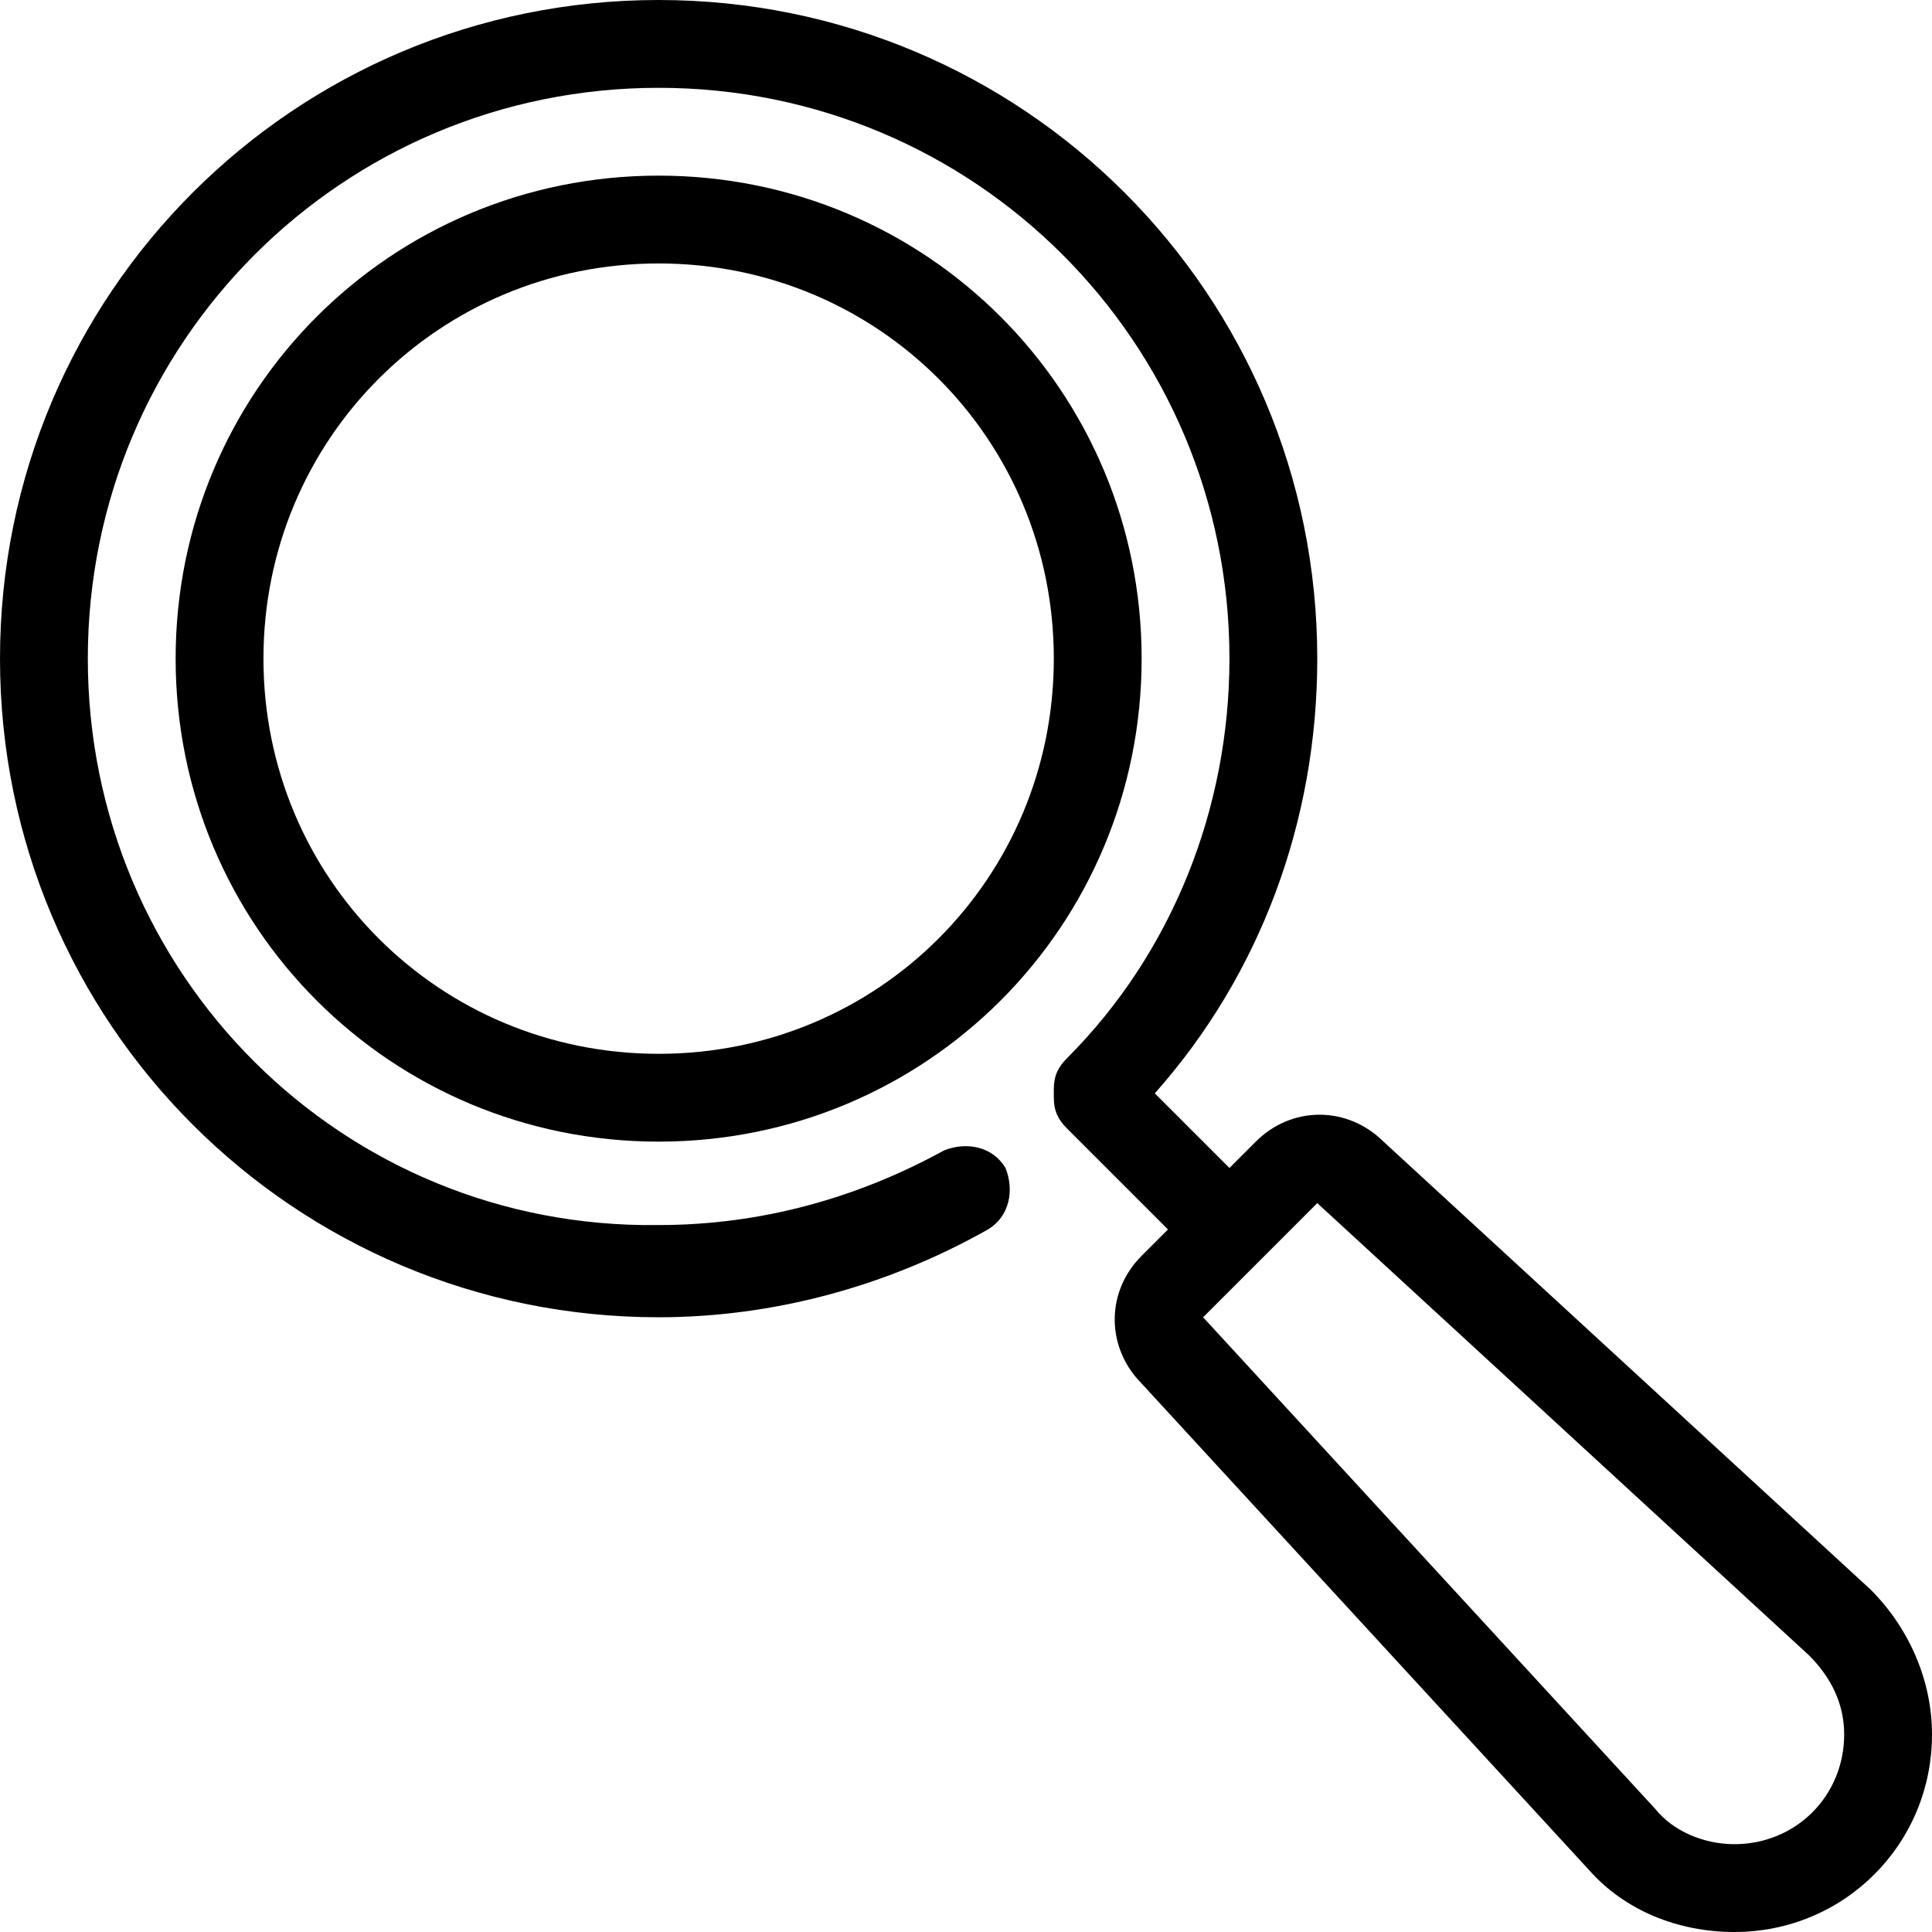
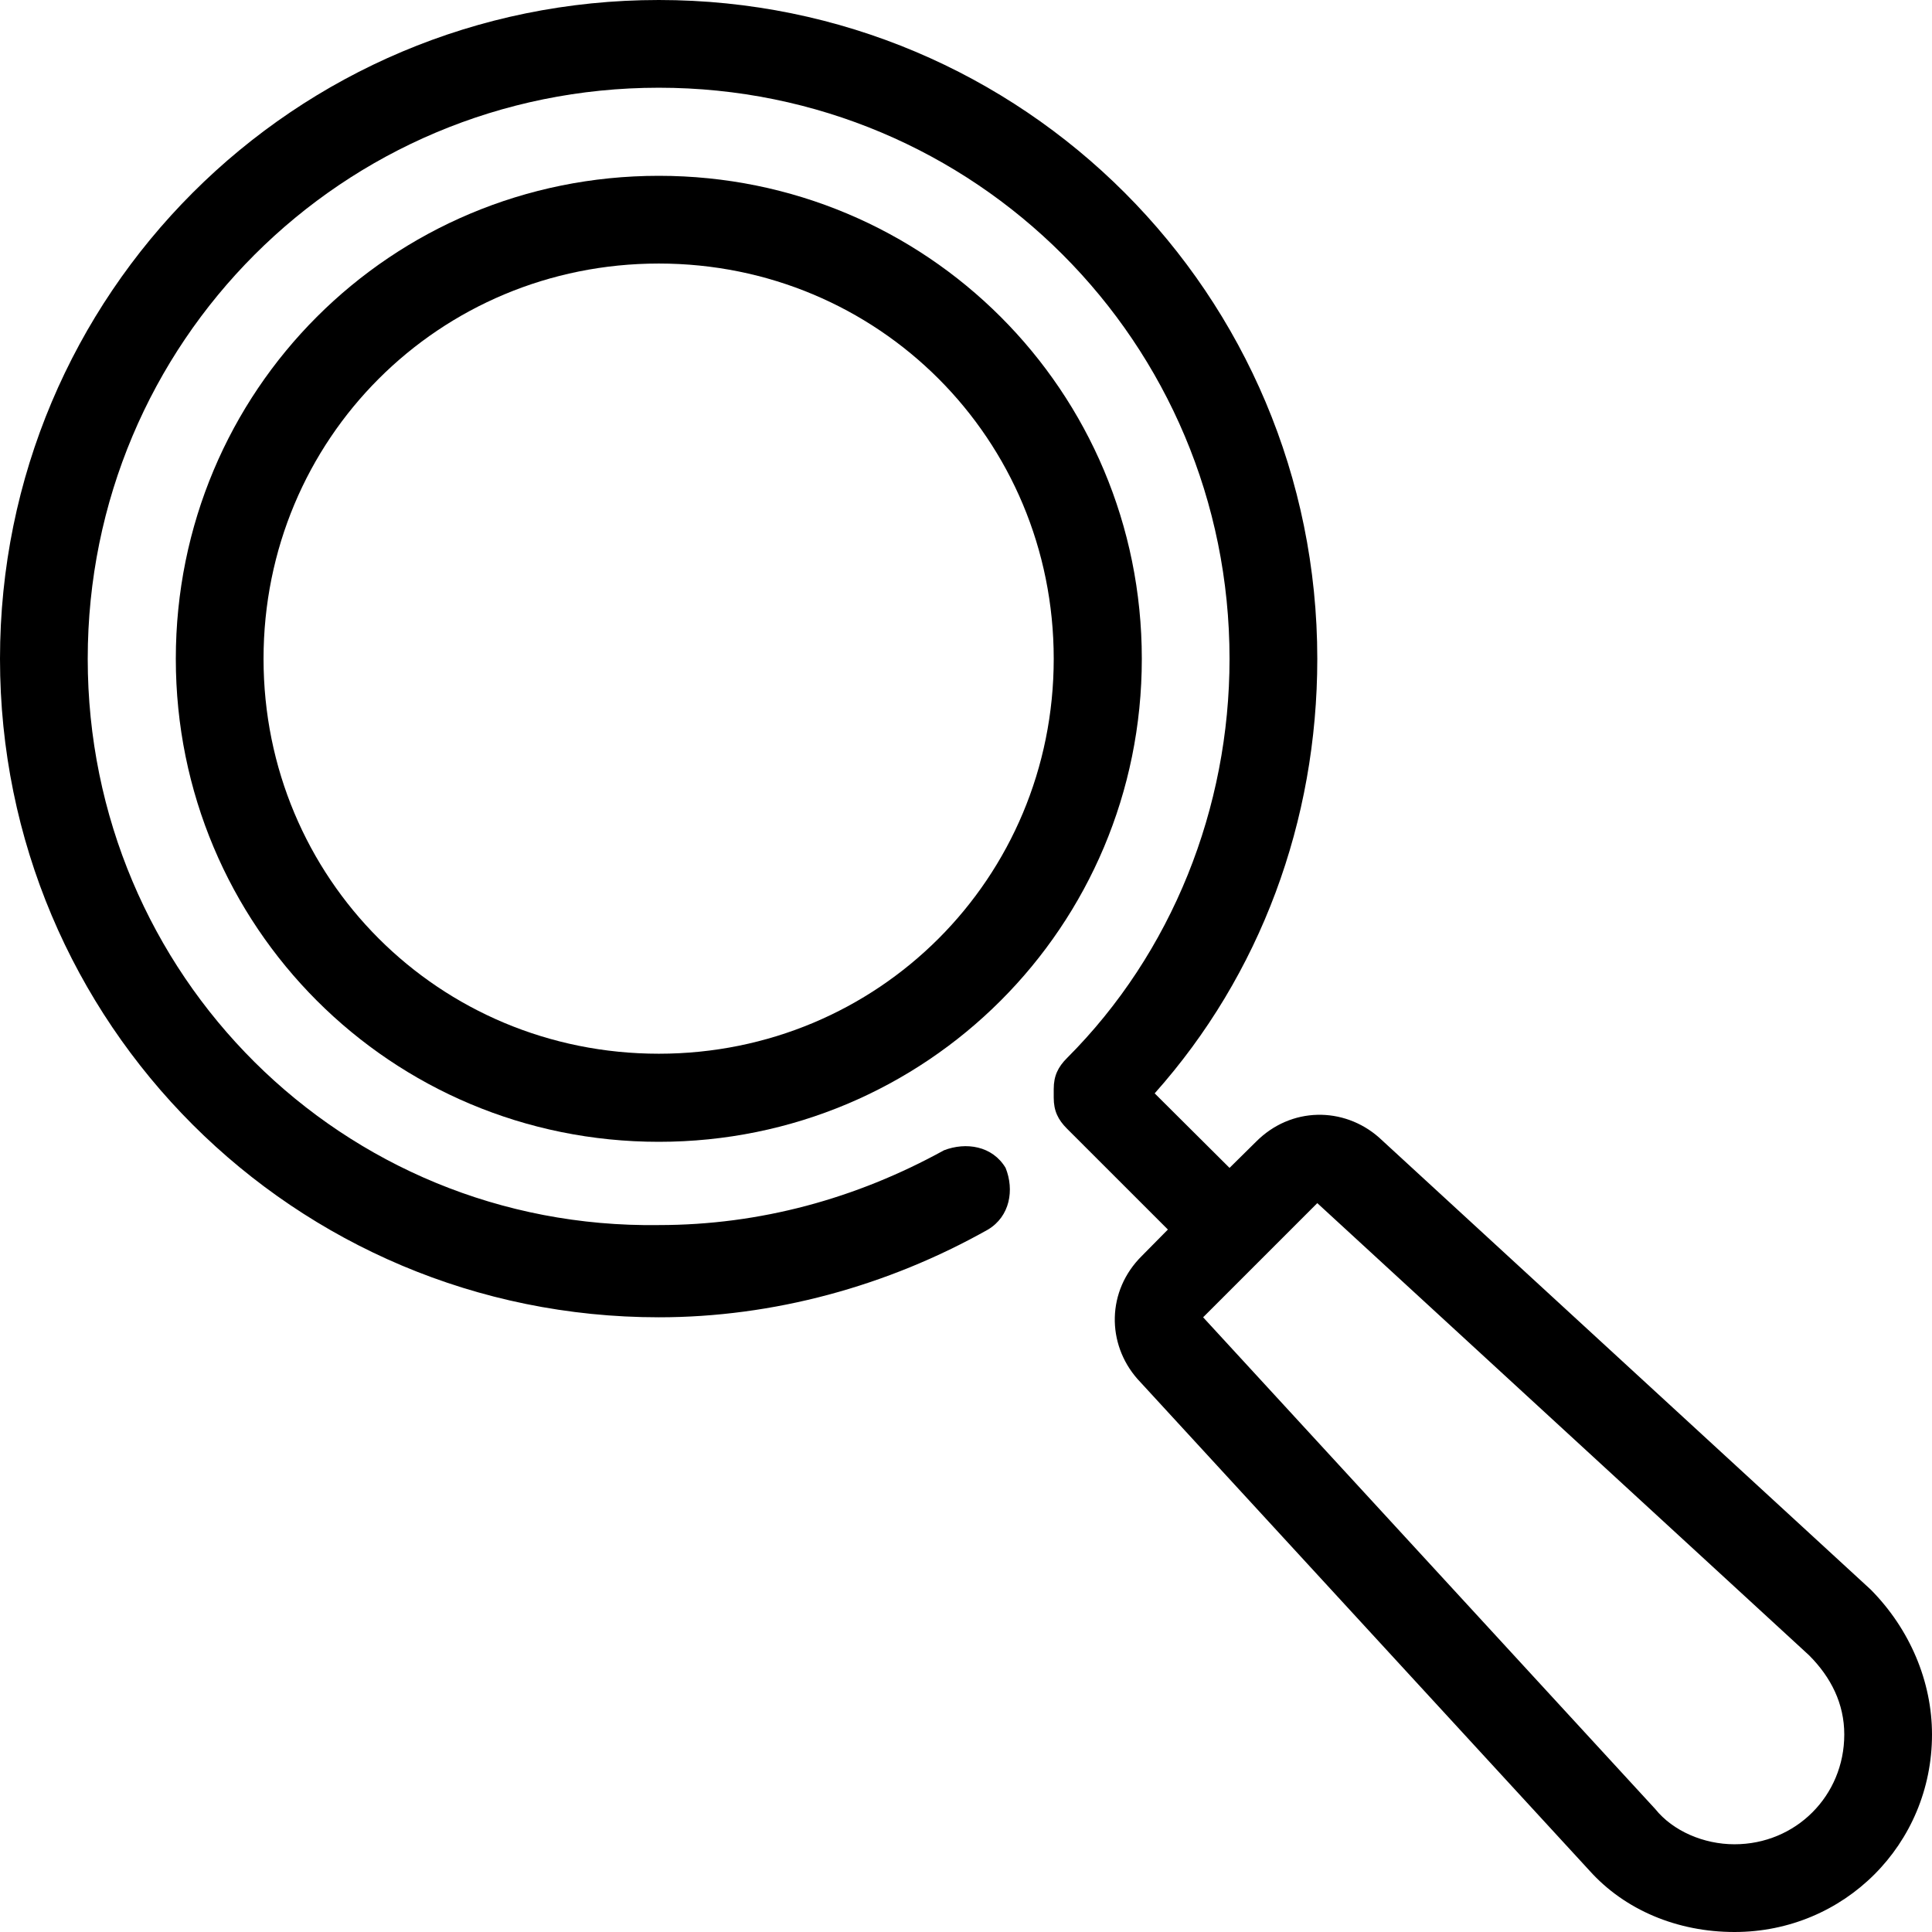
- <svg xmlns="http://www.w3.org/2000/svg" version="1.1" id="Capa_1" x="0px" y="0px" viewBox="0 0 512 512" style="enable-background:new 0 0 512 512;" xml:space="preserve">
-   <g>
-     <g>
-       <path d="M495.709,421.236L365.382,301.382c-9.309-8.145-23.273-8.145-32.582,1.164l-6.982,6.982l-19.782-19.782    c27.927-31.418,43.055-72.145,43.055-115.2C349.091,77.964,271.127,0,174.545,0S0,77.964,0,174.545    s77.964,174.545,174.545,174.545c30.255,0,60.509-8.146,87.273-23.273c5.818-3.491,6.982-10.473,4.655-16.291    c-3.491-5.818-10.473-6.982-16.291-4.655c-23.273,12.8-48.873,19.782-75.636,19.782c-83.782,1.164-151.273-66.327-151.273-150.109    S90.764,23.273,174.545,23.273s151.273,67.491,151.273,151.273c0,39.564-15.127,77.964-43.055,105.891    c-2.327,2.327-3.491,4.655-3.491,8.145v2.327c0,3.491,1.164,5.818,3.491,8.145l26.764,26.764l-6.982,6.982    c-9.309,9.309-9.309,23.273-1.164,32.582l119.855,130.327c9.309,10.473,23.273,16.291,38.4,16.291    C488.727,512,512,488.727,512,459.636C512,445.673,506.182,431.709,495.709,421.236z M459.636,488.727    c-8.145,0-16.291-3.491-20.945-9.309L318.836,349.091l30.255-30.255l130.327,119.855c5.818,5.818,9.309,12.8,9.309,20.945    C488.727,475.927,475.927,488.727,459.636,488.727z" />
-     </g>
+ <svg xmlns="http://www.w3.org/2000/svg" width="64pt" height="64pt" viewBox="0 0 64 64" version="1.1">
+   <g id="surface1">
+     <path style=" stroke:none;fill-rule:nonzero;fill:rgb(0%,0%,0%);fill-opacity:1;" d="M 61.969 52.656 L 45.676 37.676 C 44.512 36.656 42.762 36.656 41.605 37.824 L 40.73 38.688 L 38.25 36.219 C 41.75 32.293 43.637 27.199 43.637 21.824 C 43.637 9.75 33.895 0 21.824 0 C 9.75 0 0 9.75 0 21.824 C 0 33.895 9.75 43.637 21.824 43.637 C 25.605 43.637 29.387 42.613 32.73 40.73 C 33.457 40.293 33.605 39.418 33.312 38.688 C 32.875 37.957 32 37.824 31.27 38.105 C 28.363 39.707 25.168 40.582 21.824 40.582 C 11.344 40.73 2.906 32.293 2.906 21.824 C 2.906 11.344 11.344 2.906 21.824 2.906 C 32.293 2.906 40.73 11.344 40.73 21.824 C 40.73 26.762 38.832 31.562 35.344 35.051 C 35.051 35.344 34.906 35.637 34.906 36.074 L 34.906 36.363 C 34.906 36.801 35.051 37.094 35.344 37.387 L 38.688 40.73 L 37.824 41.605 C 36.656 42.762 36.656 44.512 37.676 45.676 L 52.656 61.969 C 53.824 63.27 55.562 64 57.457 64 C 61.094 64 64 61.094 64 57.457 C 64 55.707 63.27 53.969 61.969 52.656 Z M 57.457 61.094 C 56.438 61.094 55.418 60.656 54.832 59.926 L 39.855 43.637 L 43.637 39.855 L 59.926 54.832 C 60.656 55.562 61.094 56.438 61.094 57.457 C 61.094 59.488 59.488 61.094 57.457 61.094 Z M 57.457 61.094 " />
+     <path style=" stroke:none;fill-rule:nonzero;fill:rgb(0%,0%,0%);fill-opacity:1;" d="M 21.824 5.824 C 12.949 5.824 5.824 12.949 5.824 21.824 C 5.824 30.688 12.949 37.824 21.824 37.824 C 30.688 37.824 37.824 30.688 37.824 21.824 C 37.824 12.949 30.688 5.824 21.824 5.824 Z M 21.824 34.906 C 14.543 34.906 8.73 29.094 8.73 21.824 C 8.73 14.543 14.543 8.73 21.824 8.73 C 29.094 8.73 34.906 14.543 34.906 21.824 C 34.906 29.094 29.094 34.906 21.824 34.906 Z M 21.824 34.906 " />
  </g>
-   <g>
-     <g>
-       <path d="M174.545,46.545c-70.982,0-128,57.018-128,128s57.018,128,128,128s128-57.018,128-128S245.527,46.545,174.545,46.545z     M174.545,279.273c-58.182,0-104.727-46.545-104.727-104.727S116.364,69.818,174.545,69.818s104.727,46.545,104.727,104.727    S232.727,279.273,174.545,279.273z" />
-     </g>
-   </g>
-   <g>
- </g>
-   <g>
- </g>
-   <g>
- </g>
-   <g>
- </g>
-   <g>
- </g>
-   <g>
- </g>
-   <g>
- </g>
-   <g>
- </g>
-   <g>
- </g>
-   <g>
- </g>
-   <g>
- </g>
-   <g>
- </g>
-   <g>
- </g>
-   <g>
- </g>
-   <g>
- </g>
</svg>
